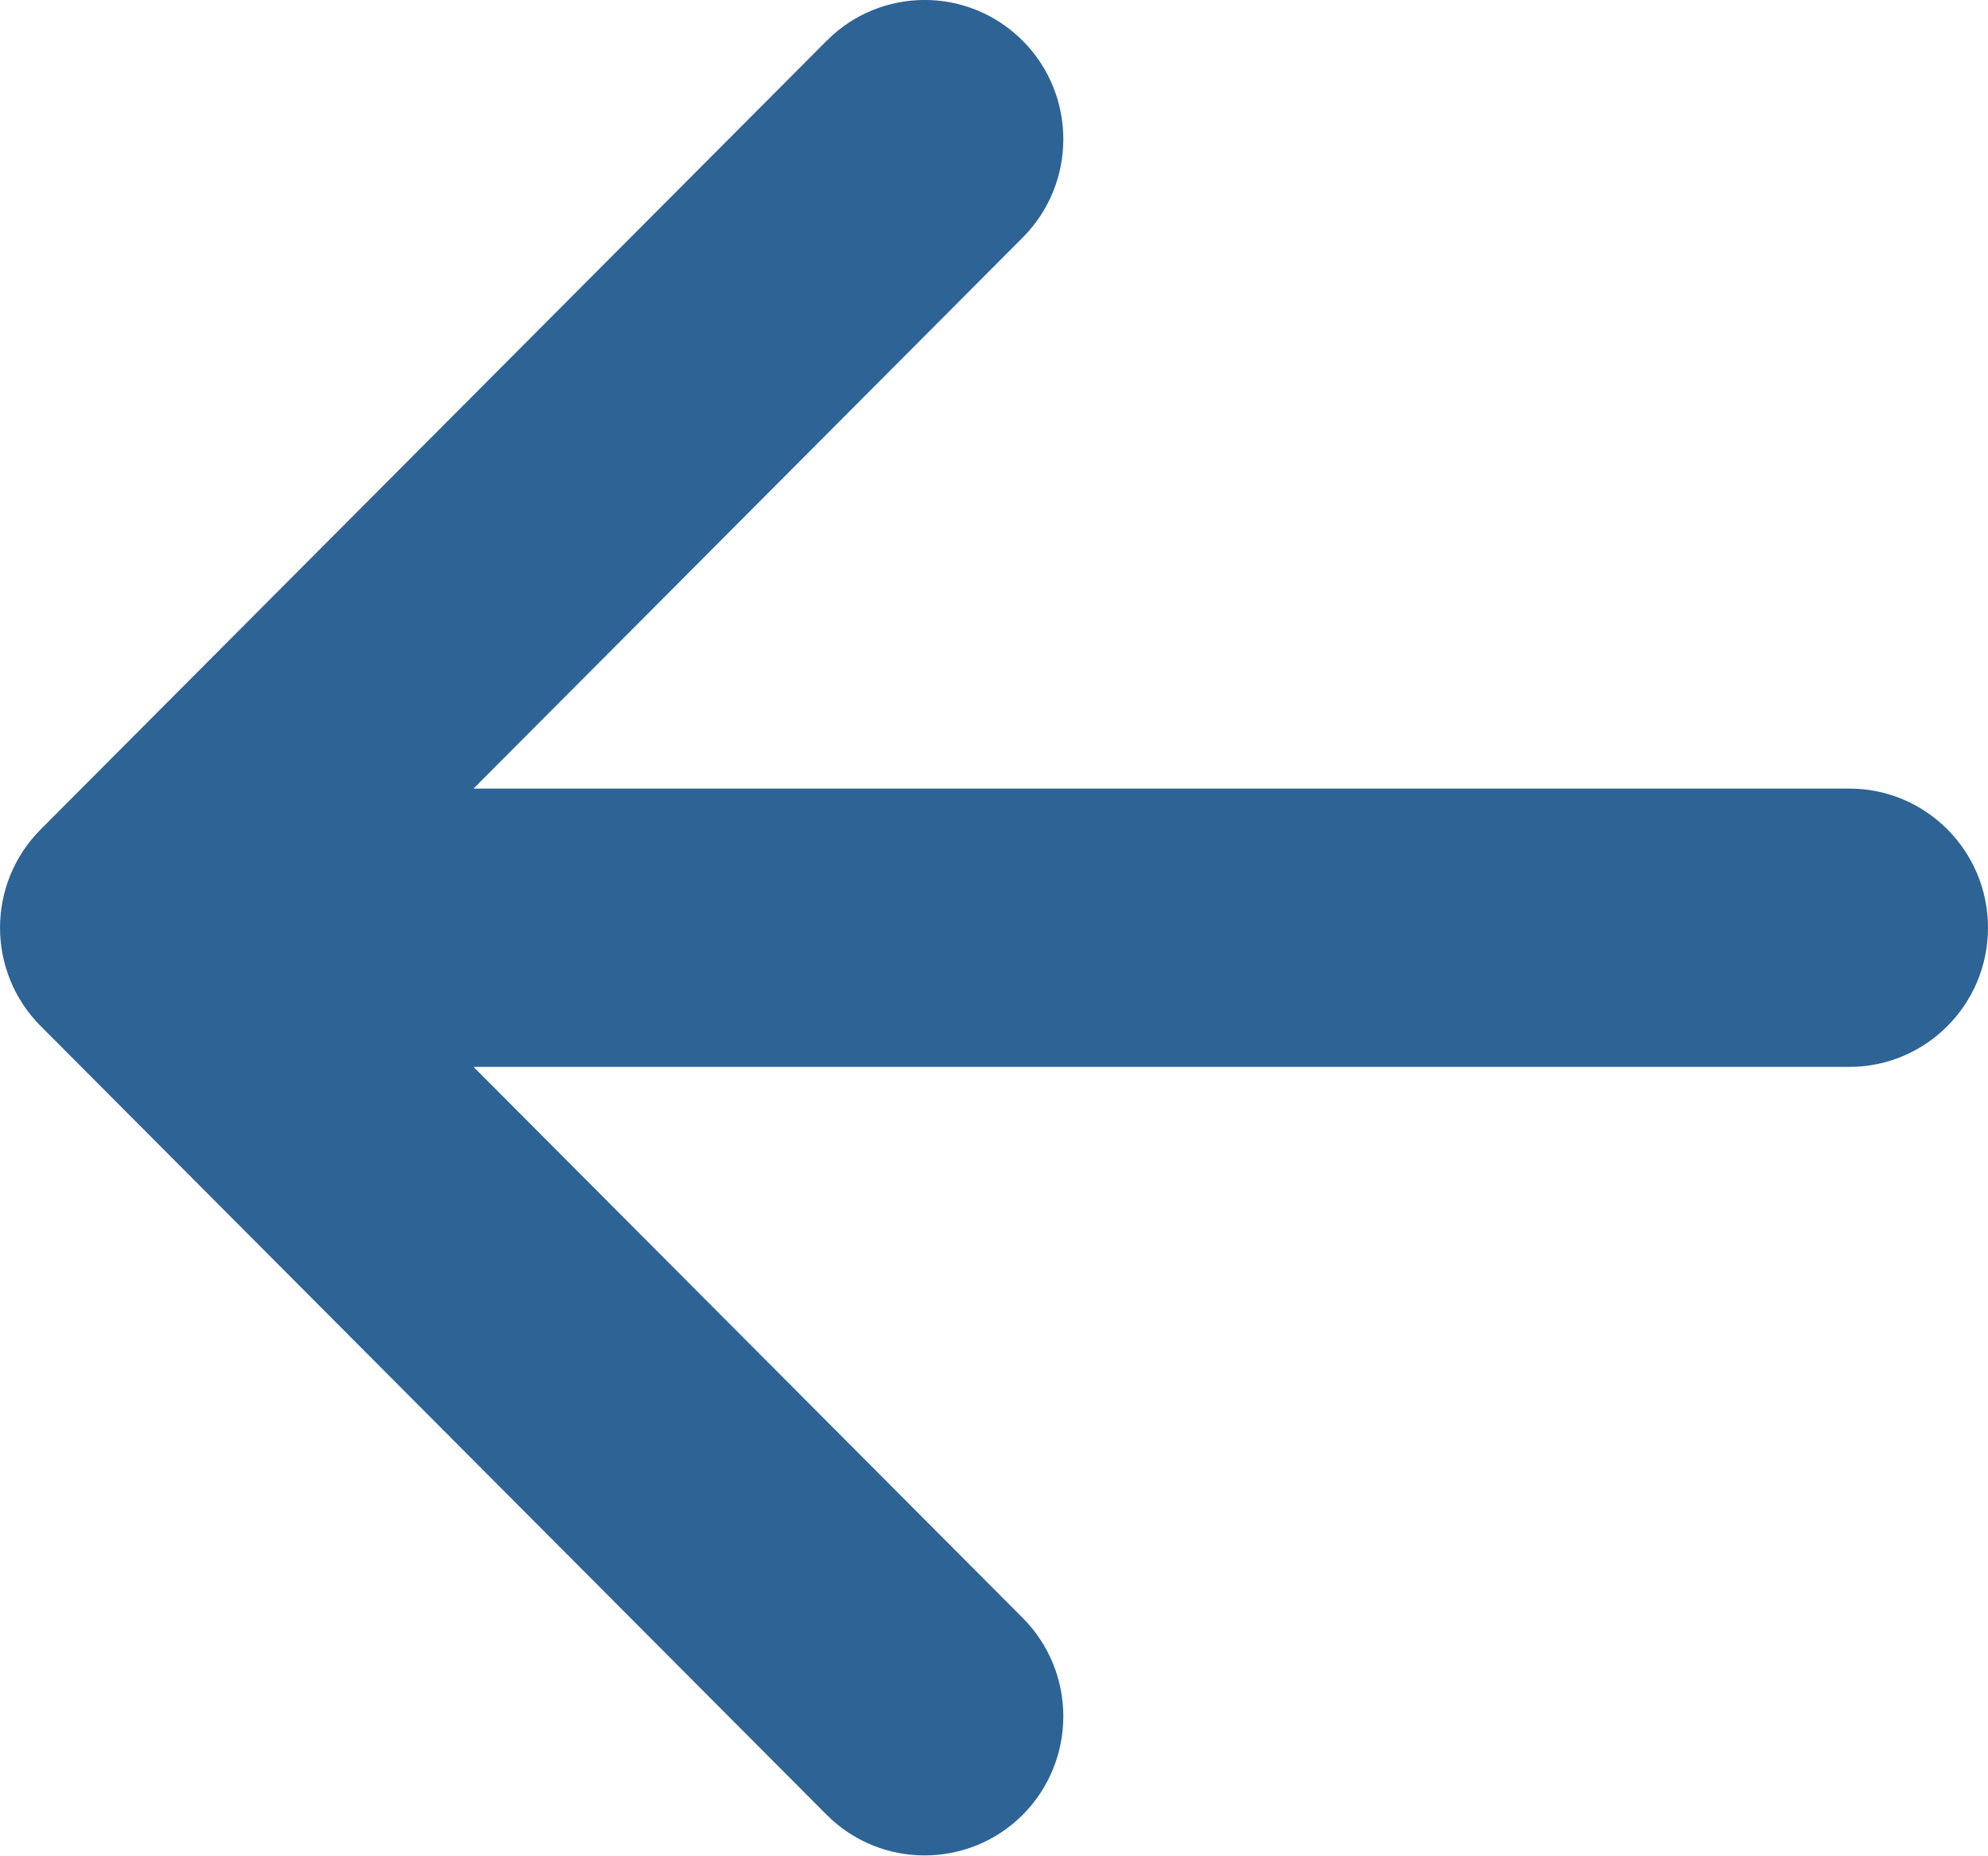
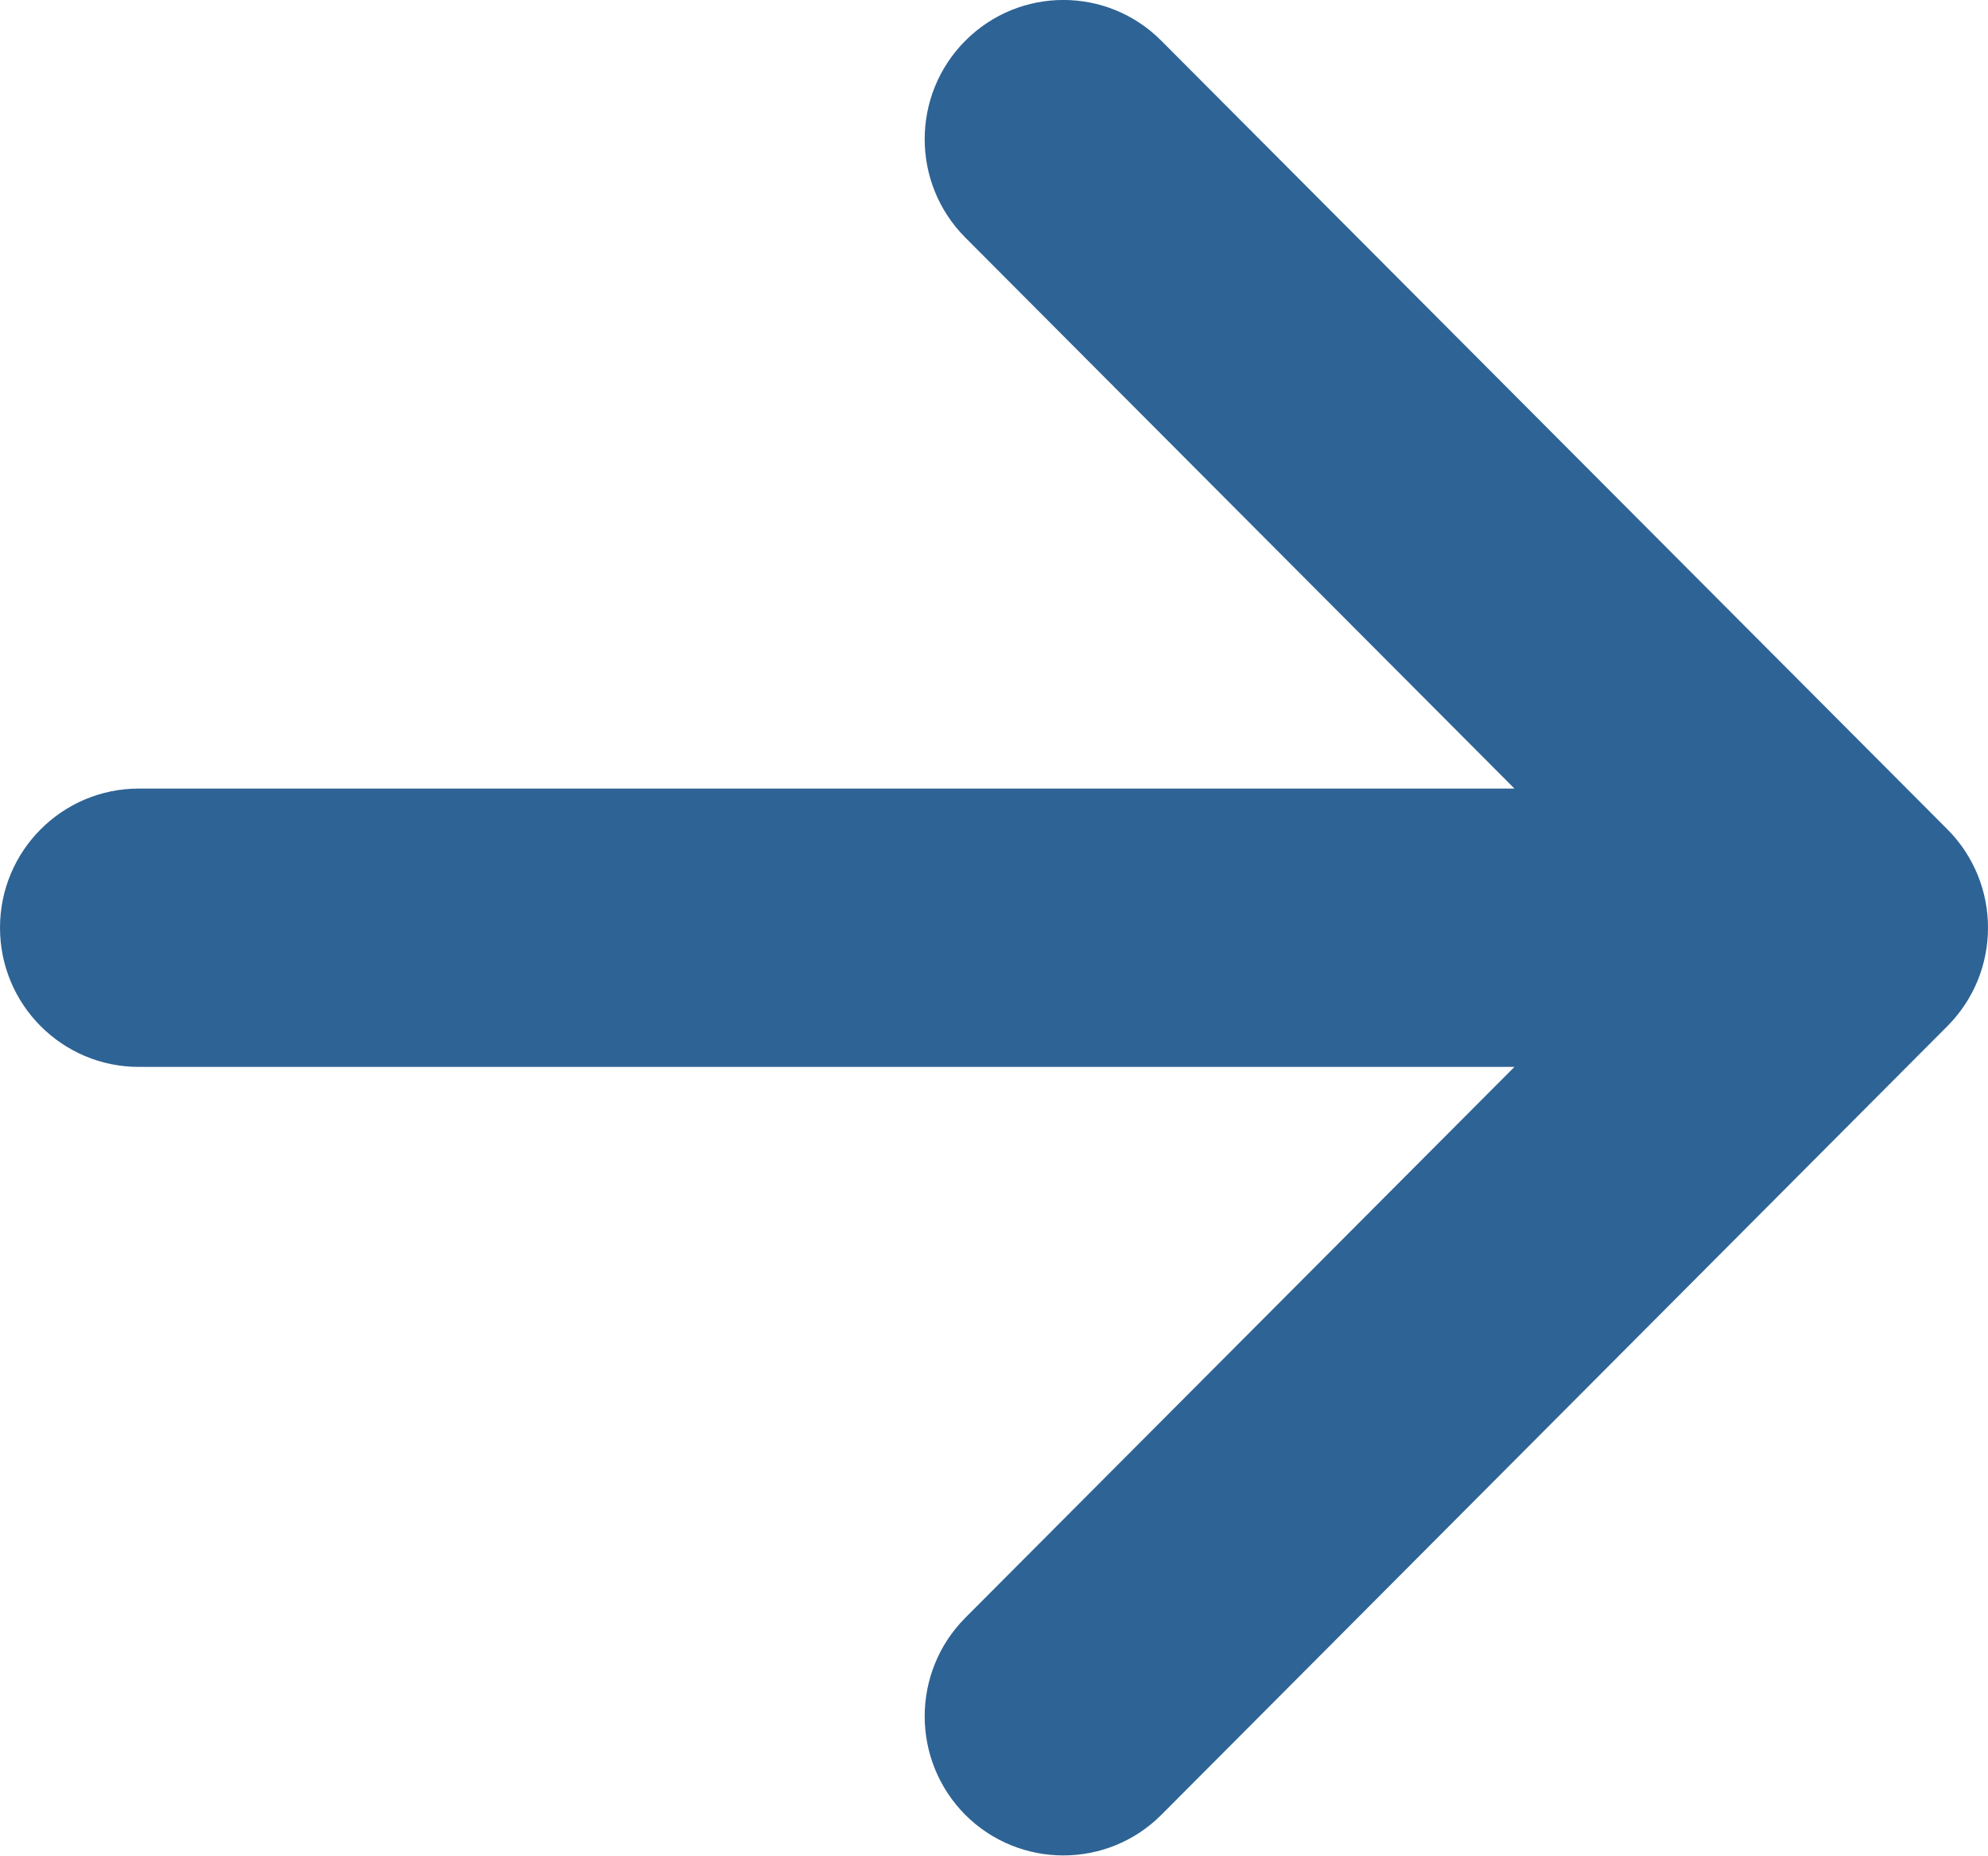
<svg xmlns="http://www.w3.org/2000/svg" width="15" height="14" viewBox="0 0 15 14" fill="none">
-   <path fill-rule="evenodd" clip-rule="evenodd" d="M7.717 13.693C7.308 14.102 6.645 14.102 6.237 13.693L0.307 7.742C-0.102 7.332 -0.102 6.668 0.307 6.258L6.237 0.308C6.645 -0.103 7.308 -0.103 7.717 0.308C8.125 0.718 8.125 1.382 7.717 1.792L3.573 5.95H13.954C14.531 5.95 15 6.42 15 7C15 7.58 14.531 8.05 13.954 8.05H3.573L7.717 12.208C8.125 12.618 8.125 13.282 7.717 13.693Z" fill="#2E6395" />
+   <path fill-rule="evenodd" clip-rule="evenodd" d="M7.283 0.308C7.692 -0.103 8.355 -0.103 8.763 0.308L14.694 6.258C15.102 6.668 15.102 7.332 14.694 7.742L8.763 13.693C8.355 14.102 7.692 14.102 7.283 13.693C6.875 13.282 6.875 12.618 7.283 12.207L11.427 8.05L1.047 8.05C0.469 8.05 -9.53674e-07 7.58 -9.53674e-07 7C-9.53674e-07 6.42 0.469 5.95 1.047 5.95L11.427 5.95L7.283 1.792C6.875 1.382 6.875 0.718 7.283 0.308Z" fill="#2E6395" />
</svg>
